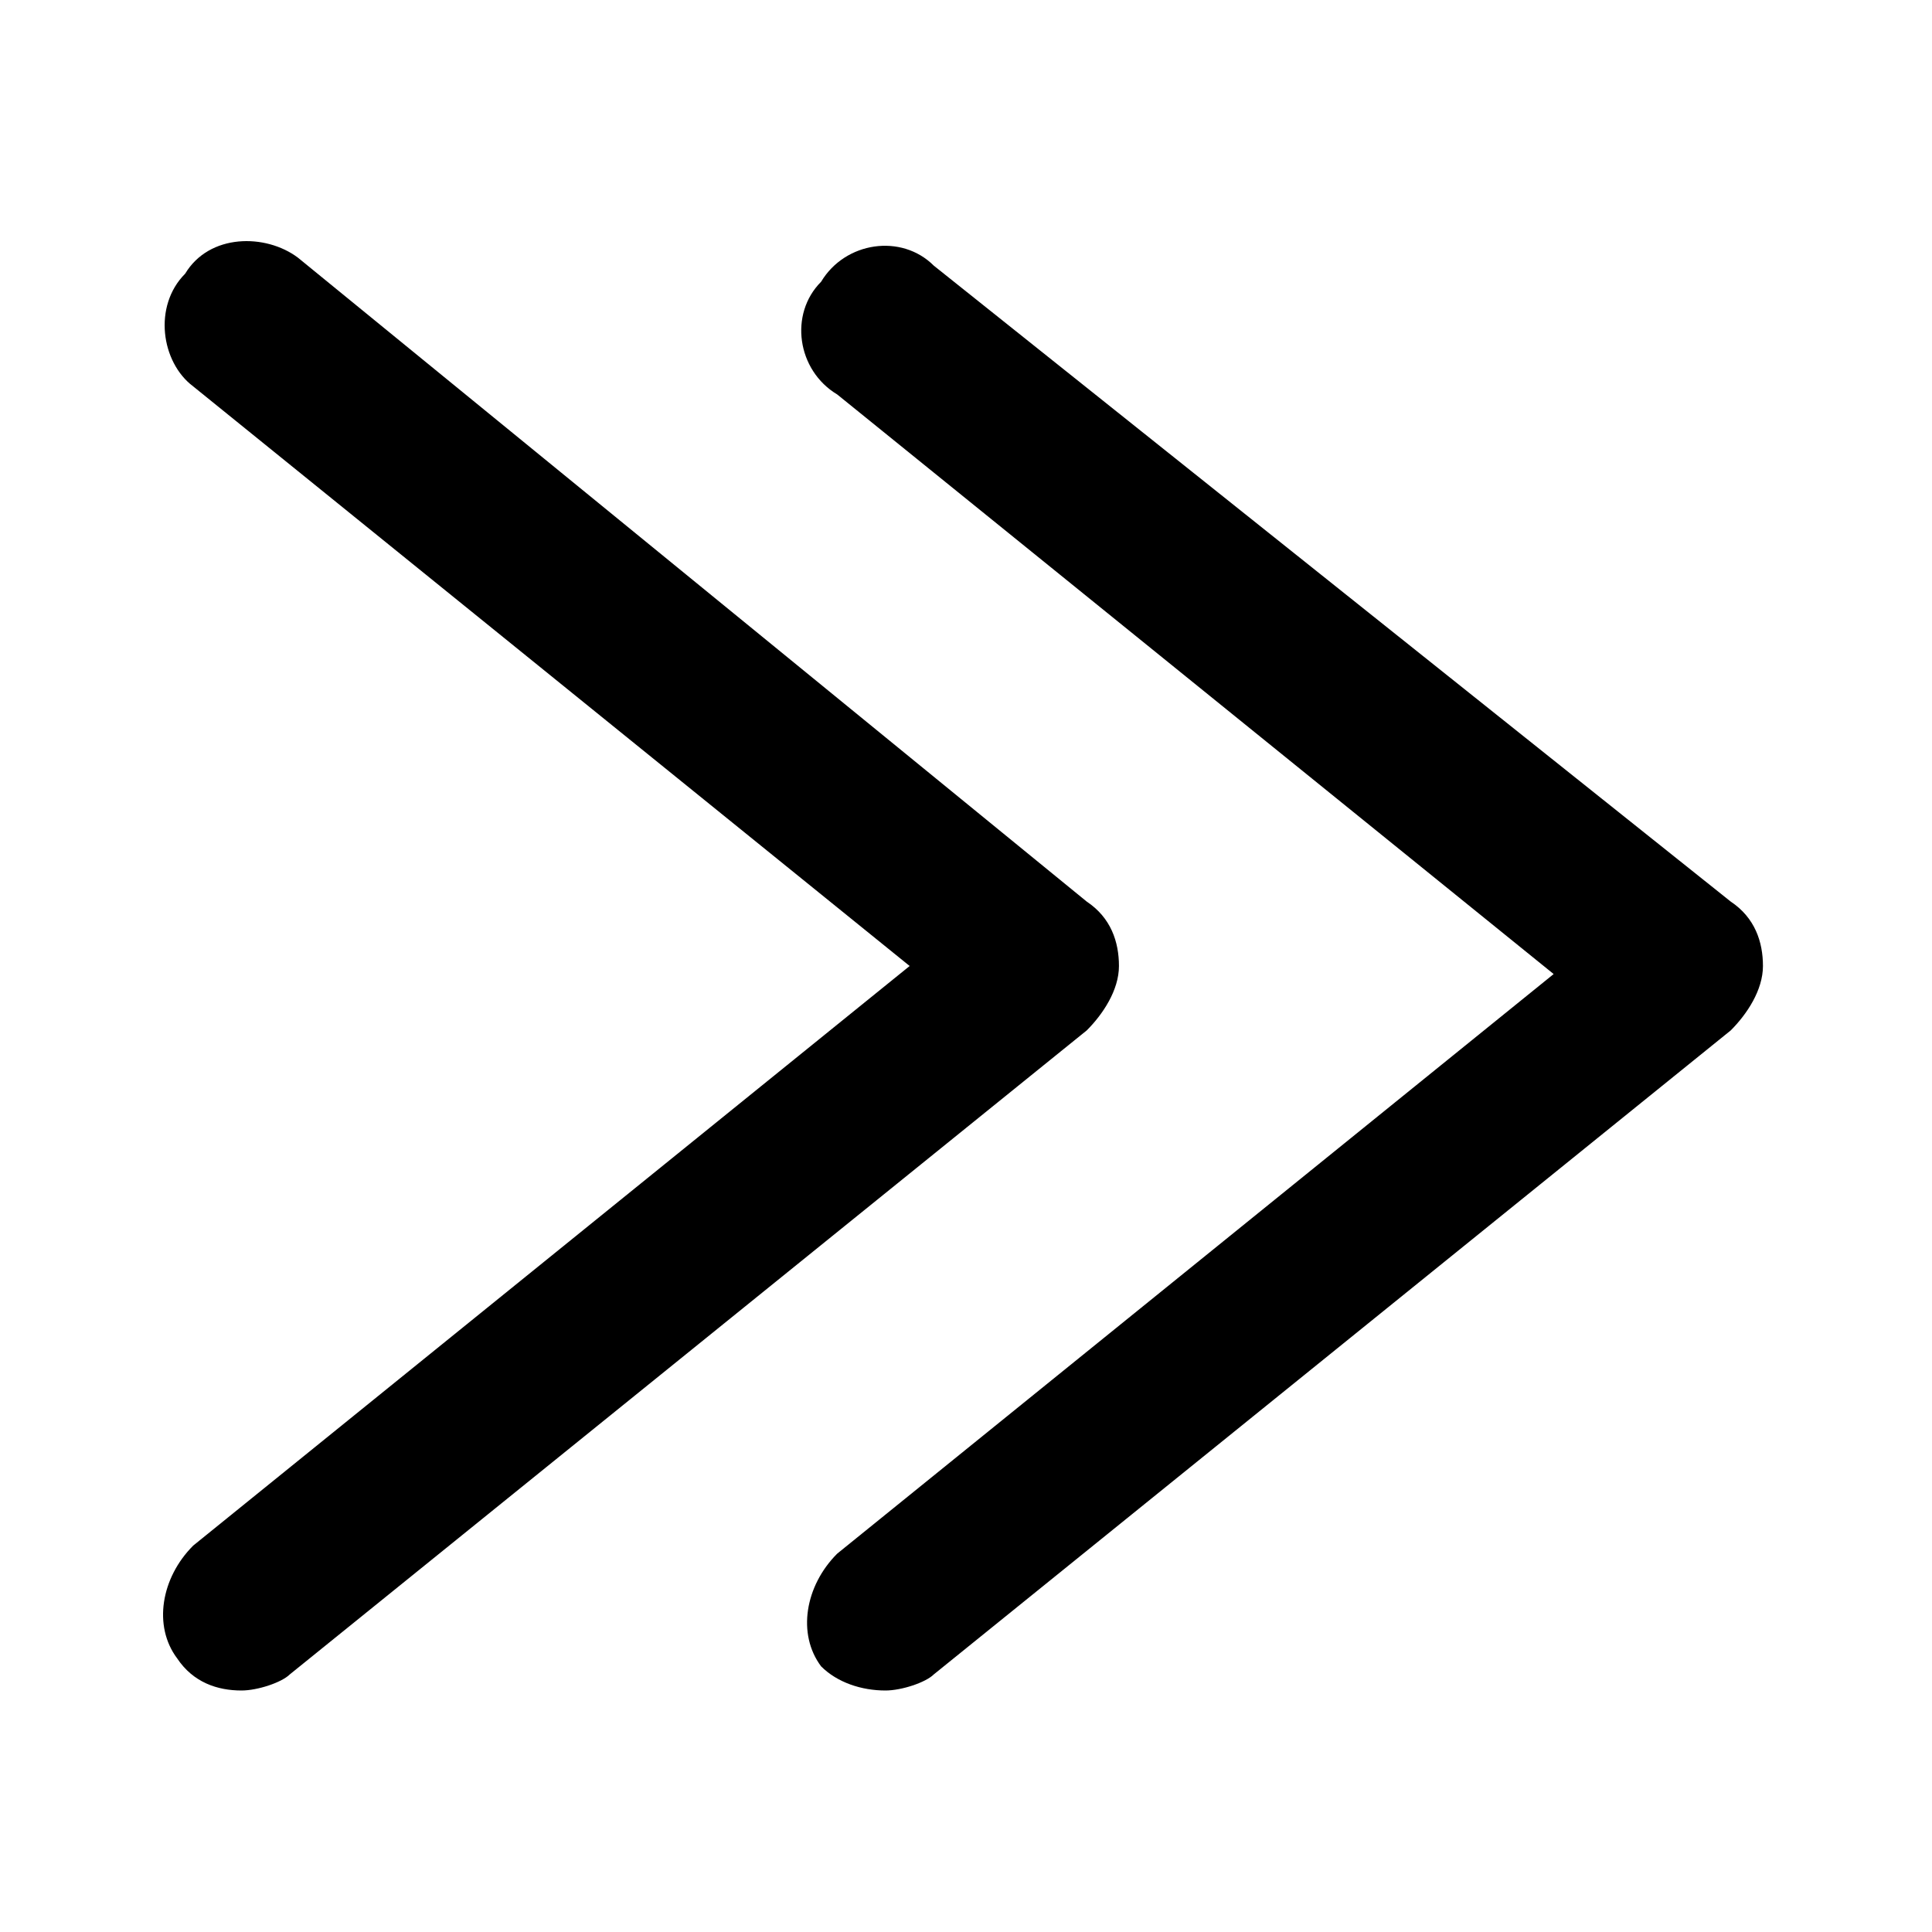
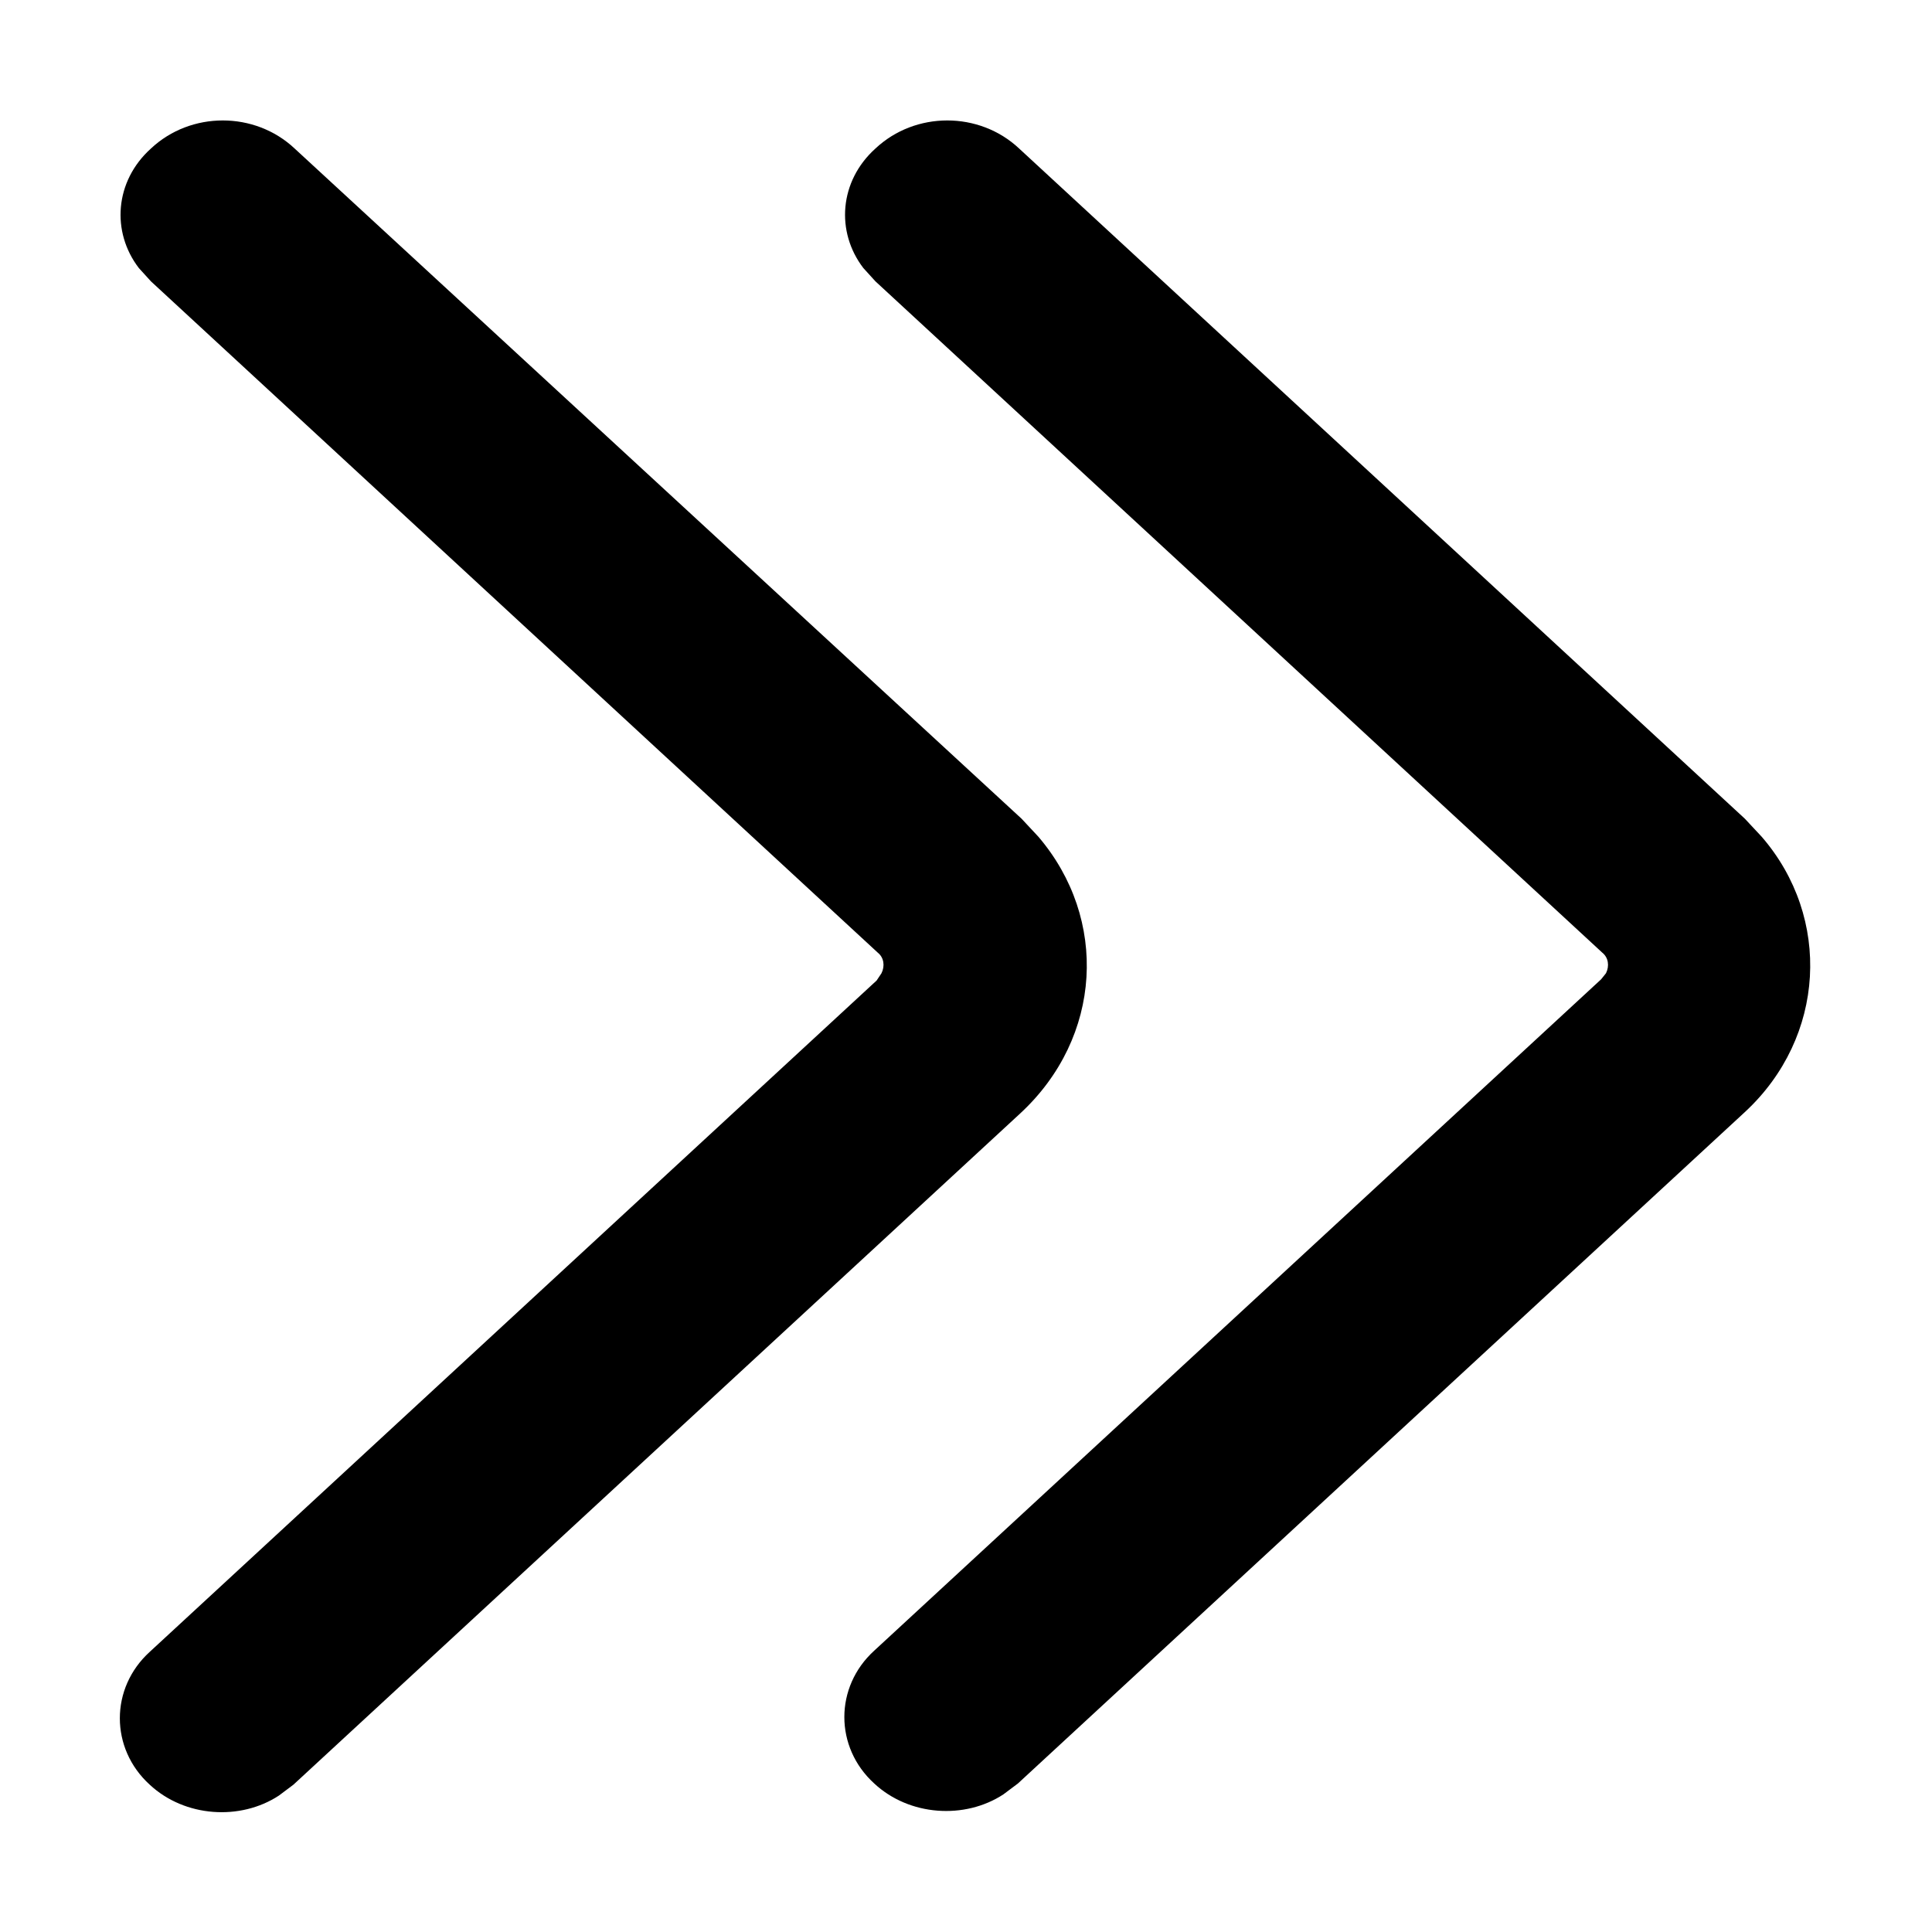
- <svg xmlns="http://www.w3.org/2000/svg" version="1.1" id="Layer_1" x="0px" y="0px" viewBox="0 0 24 24" xml:space="preserve">
-   <g id="Icon">
-     <g id="UI-icons-英文名" transform="translate(-414, -306)">
-       <g id="方向性图标" transform="translate(101, 303)">
-         <g id="double-right" transform="translate(311, 0)">
-           <path id="Shape" class="st0" d="M13,24c0.2,0,0.5-0.1,0.6-0.2l9.9-8c0.2-0.2,0.4-0.5,0.4-0.8c0-0.3-0.1-0.6-0.4-0.8l-9.9-7.9      c-0.4-0.4-1.1-0.3-1.4,0.2c-0.4,0.4-0.3,1.1,0.2,1.4l8.9,7.2l-8.9,7.2c-0.4,0.4-0.5,1-0.2,1.4C12.4,23.9,12.7,24,13,24z" />
-           <path id="Shape_1_" class="st0" d="M5,24c0.2,0,0.5-0.1,0.6-0.2l9.9-8c0.2-0.2,0.4-0.5,0.4-0.8c0-0.3-0.1-0.6-0.4-0.8L5.7,6.2      C5.3,5.9,4.6,5.9,4.3,6.4C3.9,6.8,4,7.5,4.4,7.8l8.9,7.2l-8.9,7.2c-0.4,0.4-0.5,1-0.2,1.4C4.4,23.9,4.7,24,5,24z" />
-         </g>
-       </g>
-     </g>
-   </g>
+ <svg xmlns="http://www.w3.org/2000/svg" version="1.1" id="图层_1" x="0px" y="0px" viewBox="0 0 16 16" style="enable-background:new 0 0 16 16;" xml:space="preserve">
+   <style type="text/css">
+ 	.st0{fill-rule:evenodd;clip-rule:evenodd;fill:#D8D8D8;fill-opacity:0;}
+ 	.st1{fill-rule:evenodd;clip-rule:evenodd;}
+ </style>
+   <polygon id="矩形" class="st0" points="0,0 0,16 16,16 16,0 " />
+   <path id="形状结合" class="st1" d="M1.25,1.23C0.95,1.5,0.92,1.92,1.15,2.22l0.1,0.11l6.02,5.56C7.32,7.93,7.33,8,7.3,8.06  L7.26,8.12l-6.02,5.56c-0.33,0.3-0.33,0.8,0,1.1c0.29,0.27,0.75,0.3,1.07,0.09l0.12-0.09l6.02-5.56C9.13,8.59,9.18,7.61,8.6,6.93  L8.46,6.78L2.44,1.23C2.11,0.92,1.58,0.92,1.25,1.23z M7.25,1.23C6.95,1.5,6.92,1.92,7.15,2.22l0.1,0.11l6.02,5.56  C13.32,7.93,13.33,8,13.3,8.06l-0.04,0.05l-6.02,5.56c-0.33,0.3-0.33,0.8,0,1.1c0.29,0.27,0.75,0.3,1.07,0.09l0.12-0.09l6.02-5.56  c0.67-0.62,0.72-1.61,0.14-2.28l-0.14-0.15L8.44,1.23C8.11,0.92,7.58,0.92,7.25,1.23z" />
</svg>
